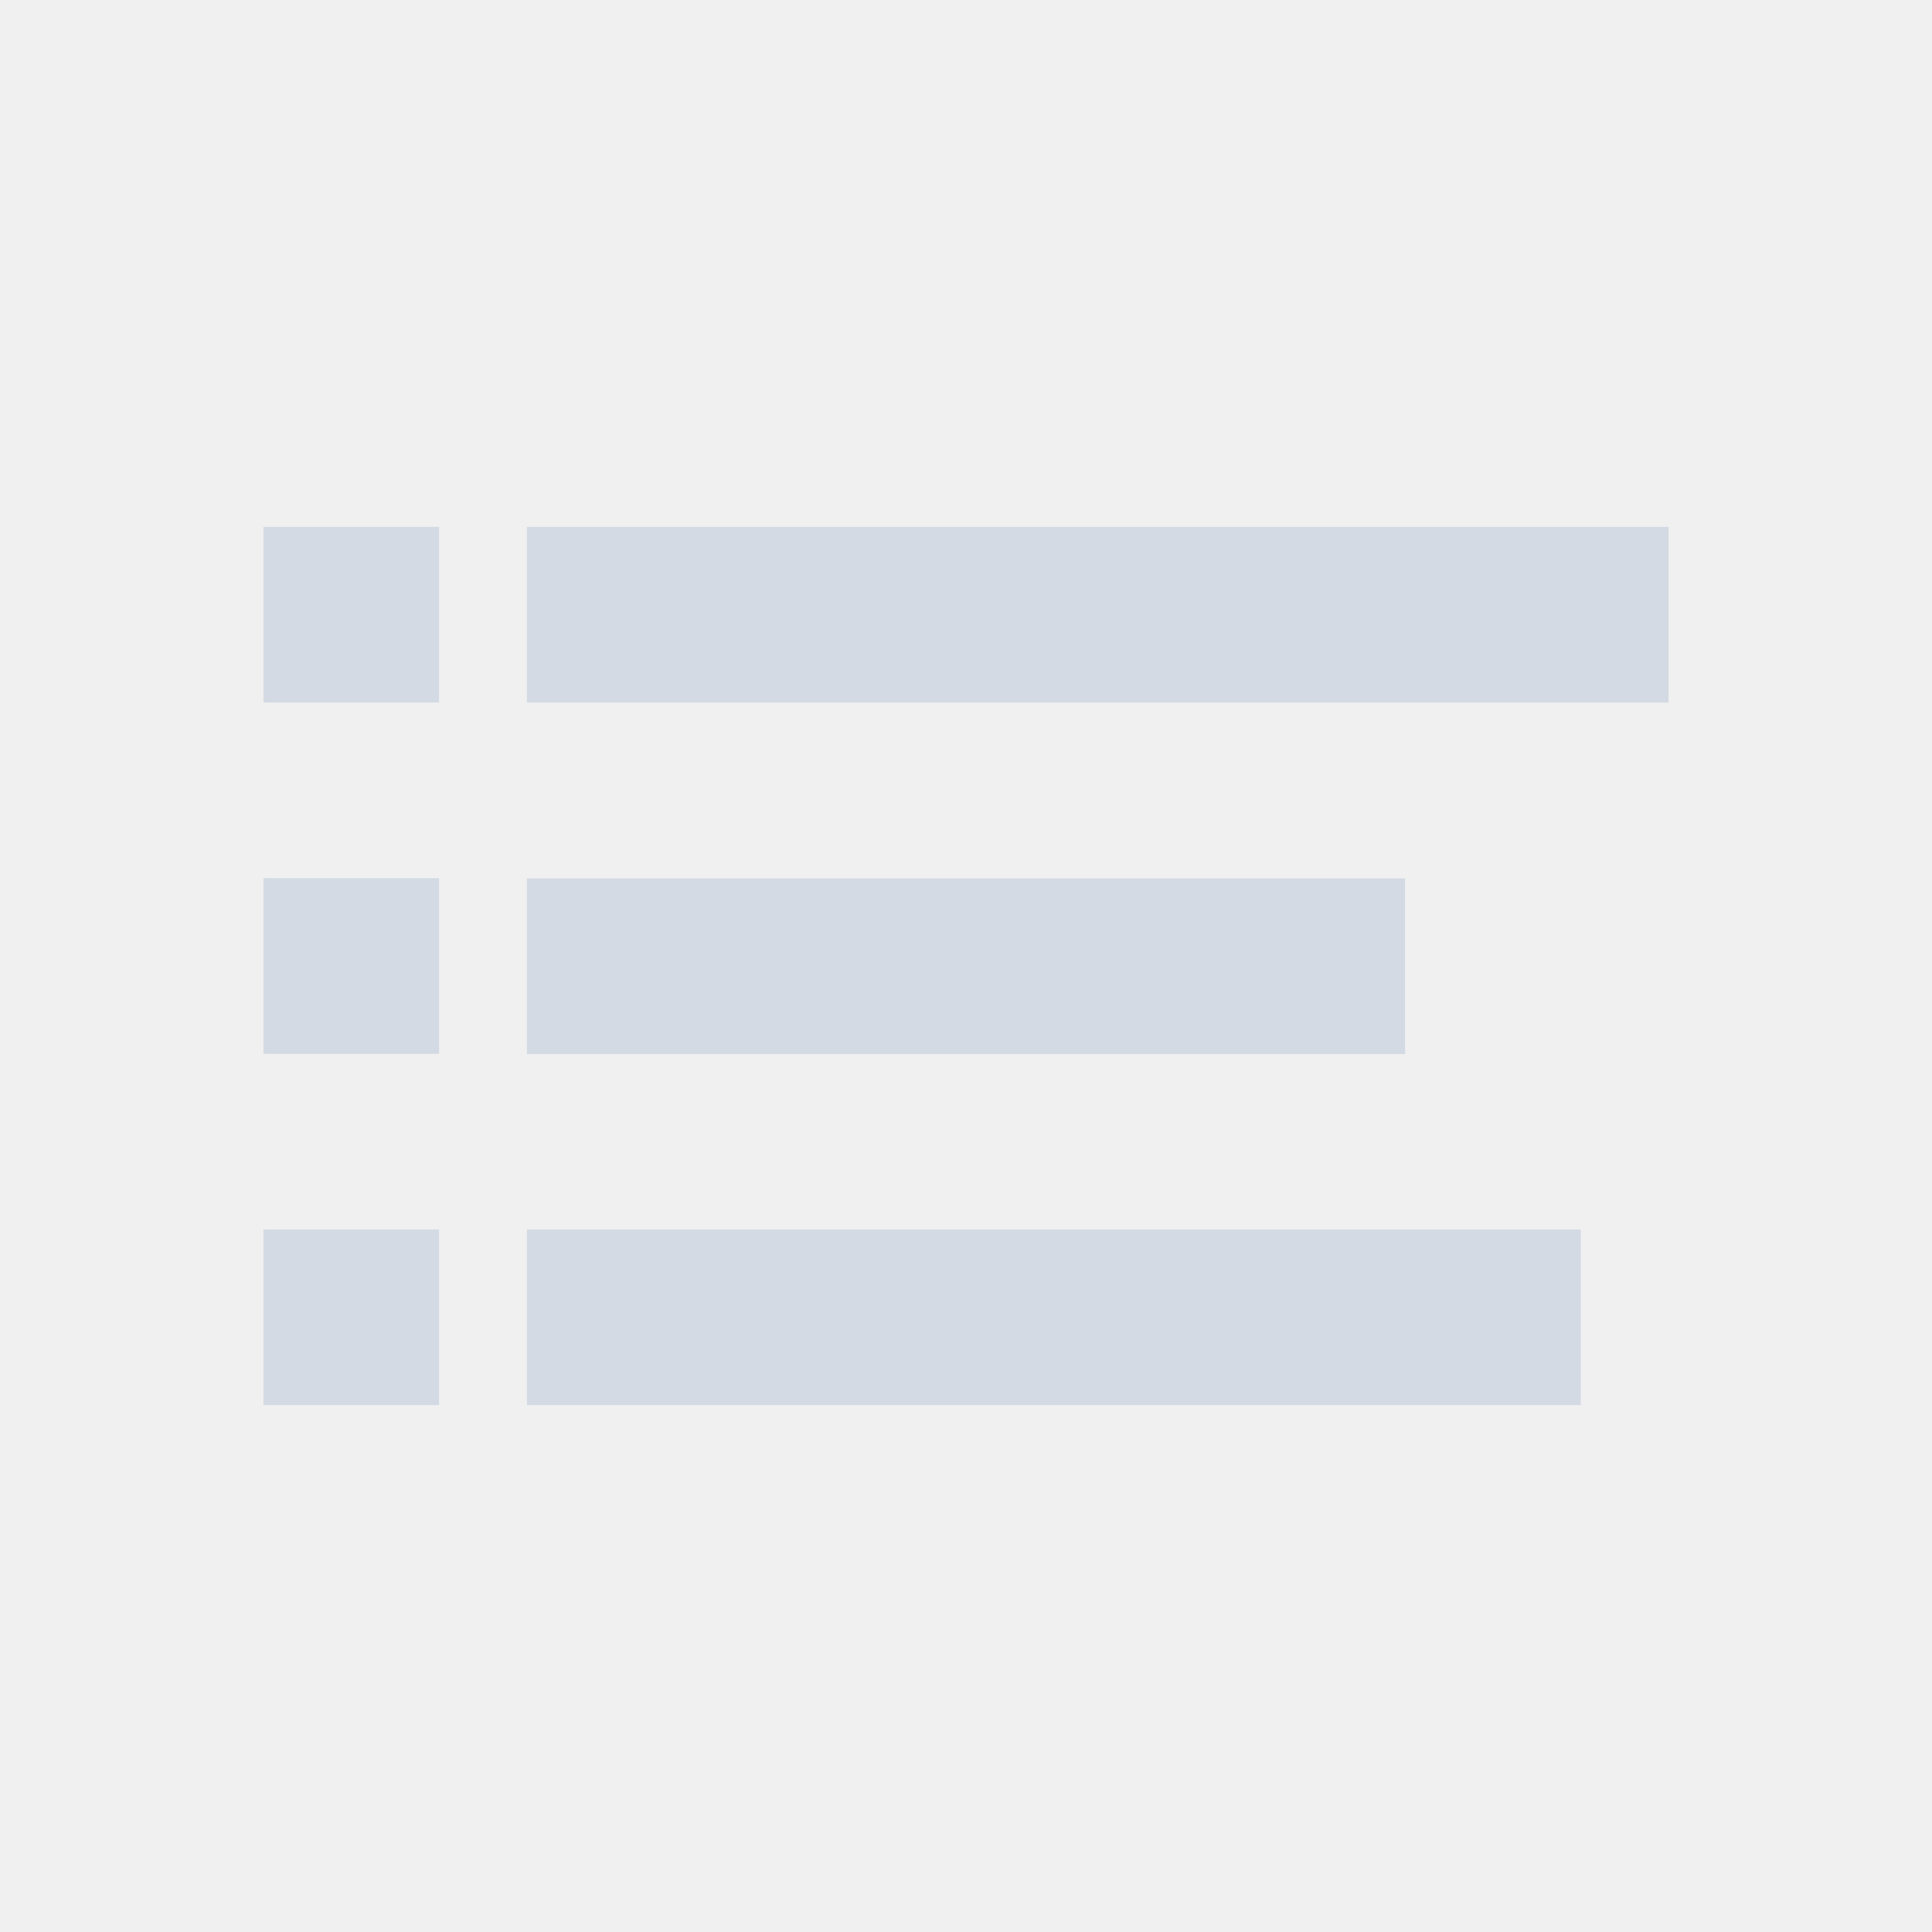
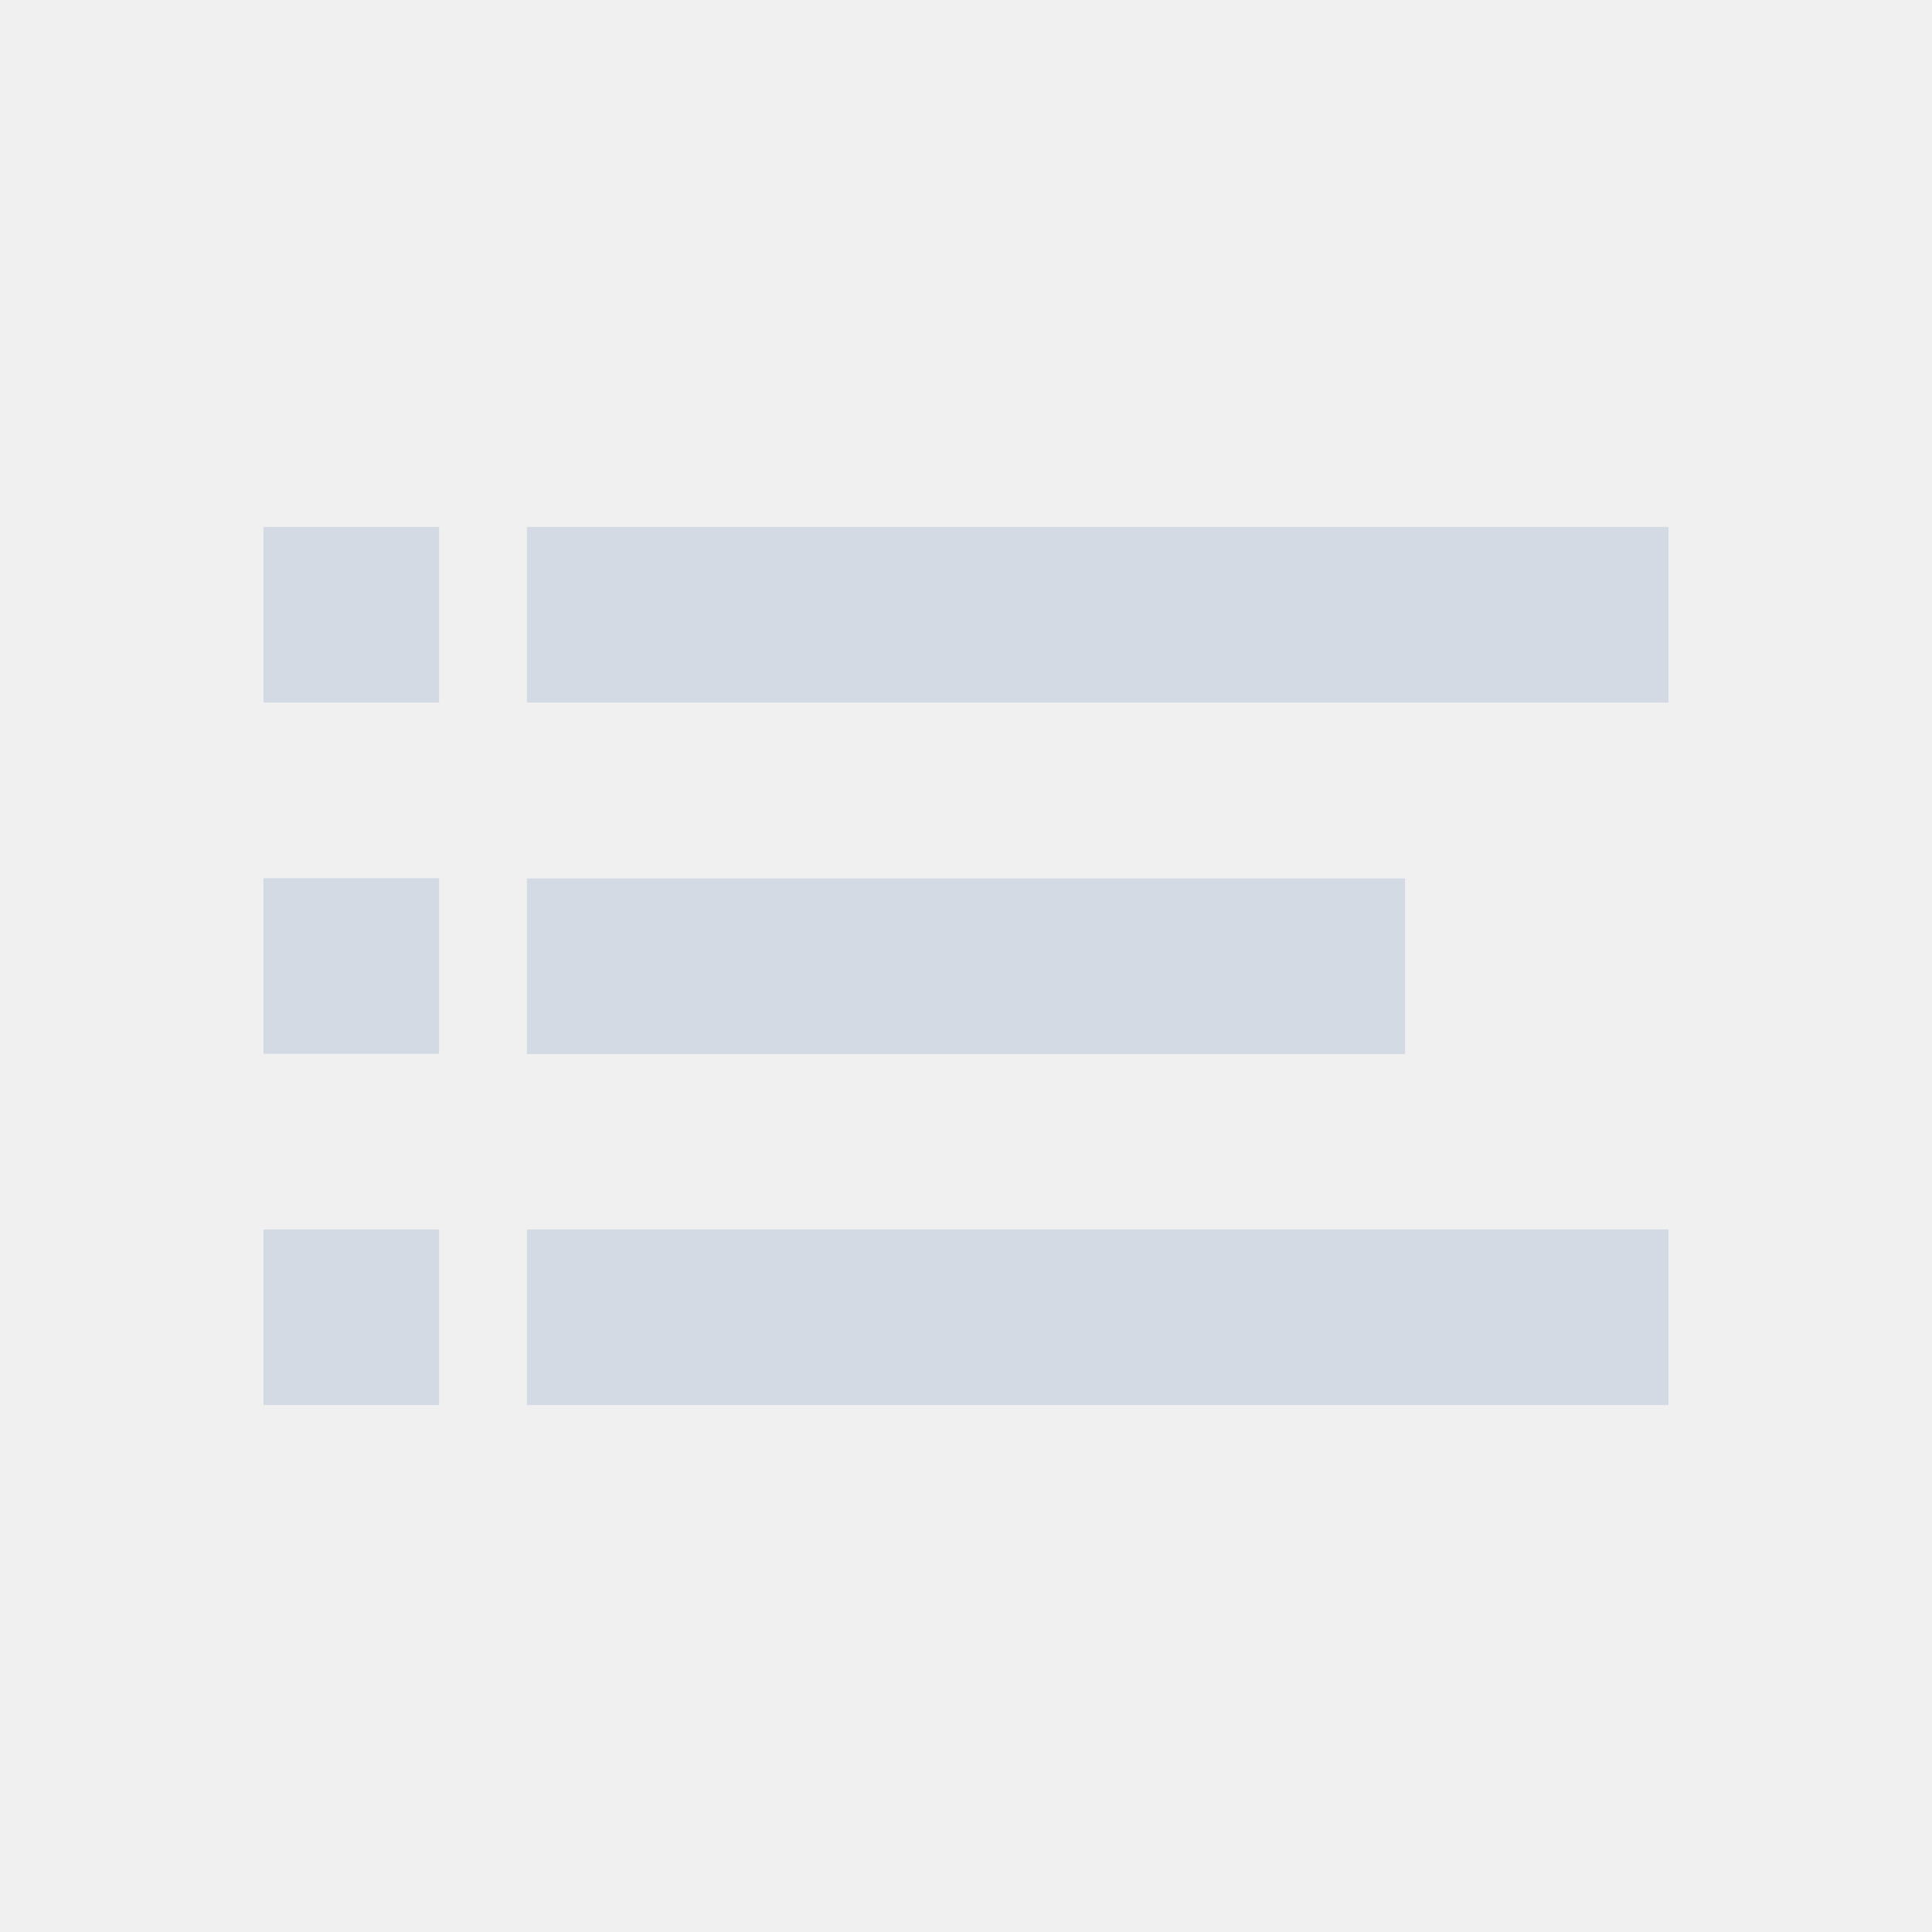
<svg xmlns="http://www.w3.org/2000/svg" xmlns:xlink="http://www.w3.org/1999/xlink" id="svg" width="100%" height="100%" version="1.1" viewBox="0 0 22 22">
  <defs id="defs6">
    <linearGradient id="linearGradient5399" x1="317.917" x2="317.917" y1="909.772" y2="912.772" gradientUnits="userSpaceOnUse" xlink:href="#linearGradient4254" />
    <linearGradient id="linearGradient4254">
      <stop id="stop4256" offset="0" style="stop-color:#888888" />
      <stop id="stop4258" offset="1" style="stop-color:#232323" />
    </linearGradient>
  </defs>
  <g id="g1101" transform="translate(0,39.99684)">
    <rect style="opacity:1;fill:#315bef;fill-opacity:1;stroke:none;stroke-width:0.5;stroke-linecap:round;stroke-linejoin:round;stroke-miterlimit:4;stroke-dasharray:none;stroke-opacity:1" id="rect1089" width="2" height="2" x="3" y="6" />
    <rect style="opacity:1;fill:#315bef;fill-opacity:1;stroke:none;stroke-width:1.275;stroke-linecap:round;stroke-linejoin:round;stroke-miterlimit:4;stroke-dasharray:none;stroke-opacity:1" id="rect1091" width="13" height="2" x="6" y="6" />
    <rect style="opacity:1;fill:#315bef;fill-opacity:1;stroke:none;stroke-width:0.5;stroke-linecap:round;stroke-linejoin:round;stroke-miterlimit:4;stroke-dasharray:none;stroke-opacity:1" id="rect1093" width="2" height="2" x="3" y="10" />
    <rect style="opacity:1;fill:#315bef;fill-opacity:1;stroke:none;stroke-width:1.118;stroke-linecap:round;stroke-linejoin:round;stroke-miterlimit:4;stroke-dasharray:none;stroke-opacity:1" id="rect1095" width="10" height="2" x="6" y="10.003" />
    <rect style="opacity:1;fill:#315bef;fill-opacity:1;stroke:none;stroke-width:0.5;stroke-linecap:round;stroke-linejoin:round;stroke-miterlimit:4;stroke-dasharray:none;stroke-opacity:1" id="rect1097" width="2" height="2" x="3" y="14" />
-     <rect style="opacity:1;fill:#315bef;fill-opacity:1;stroke:none;stroke-width:1.225;stroke-linecap:round;stroke-linejoin:round;stroke-miterlimit:4;stroke-dasharray:none;stroke-opacity:1" id="rect1099" width="12" height="2" x="6" y="14" />
+     <rect style="opacity:1;fill:#315bef;fill-opacity:1;stroke:none;stroke-width:1.275;stroke-linecap:round;stroke-linejoin:round;stroke-miterlimit:4;stroke-dasharray:none;stroke-opacity:1" id="rect1099" width="13" height="2" x="6" y="14" />
  </g>
  <g id="notification-active">
    <rect width="22" height="22" x="0" y="40" style="opacity:0;fill-opacity:0.941" id="rect8" />
    <path d="m 11,43 c -4.418,0 -8,3.582 -8,8 0,4.418 3.582,8 8,8 4.418,0 8,-3.582 8,-8 0,-4.418 -3.582,-8 -8,-8 z" style="opacity:0;fill:#315bef;fill-opacity:1" id="path10" />
    <path d="m 10,47 v 6 h 2 v -6 z m 1,7 c -0.453,0 -1,0.518 -1,0.98 C 10,55.443 10.547,56 11,56 11.453,56 12,55.443 12,54.98 12,54.518 11.453,54 11,54 Z" style="opacity:0;fill:#ffffff;fill-opacity:0.941" id="path12" />
  </g>
  <path id="expander-bottom" d="m -18,23 2,-2 2,2 z" style="fill:#d3dae3" />
  <path id="expander-top" d="m -18,17 2,2 2,-2 z" style="fill:#d3dae3" />
  <path id="expander-right" d="m -13,18 -2,2 2,2 z" style="fill:#d3dae3" />
  <path id="expander-left" d="m -19,18 2,2 -2,2 z" style="fill:#d3dae3" />
  <g id="notification-inactive">
    <rect width="22" height="22" x="0" y="0" style="fill:#d3dae3;fill-opacity:0" id="rect19" />
    <g id="g993">
      <rect y="6" x="3" height="2" width="2" id="rect906" style="opacity:1;fill:#d3dae3;fill-opacity:1;stroke:none;stroke-width:0.5;stroke-linecap:round;stroke-linejoin:round;stroke-miterlimit:4;stroke-dasharray:none;stroke-opacity:1" />
      <rect y="6" x="6" height="2" width="13" id="rect906-3" style="opacity:1;fill:#d3dae3;fill-opacity:1;stroke:none;stroke-width:1.275;stroke-linecap:round;stroke-linejoin:round;stroke-miterlimit:4;stroke-dasharray:none;stroke-opacity:1" />
      <rect y="10" x="3" height="2" width="2" id="rect906-6" style="opacity:1;fill:#d3dae3;fill-opacity:1;stroke:none;stroke-width:0.5;stroke-linecap:round;stroke-linejoin:round;stroke-miterlimit:4;stroke-dasharray:none;stroke-opacity:1" />
      <rect y="10.003" x="6" height="2" width="10" id="rect906-3-7" style="opacity:1;fill:#d3dae3;fill-opacity:1;stroke:none;stroke-width:1.118;stroke-linecap:round;stroke-linejoin:round;stroke-miterlimit:4;stroke-dasharray:none;stroke-opacity:1" />
      <rect y="14" x="3" height="2" width="2" id="rect906-6-5" style="opacity:1;fill:#d3dae3;fill-opacity:1;stroke:none;stroke-width:0.5;stroke-linecap:round;stroke-linejoin:round;stroke-miterlimit:4;stroke-dasharray:none;stroke-opacity:1" />
-       <rect y="14" x="6" height="2" width="12" id="rect906-3-7-3" style="opacity:1;fill:#d3dae3;fill-opacity:1;stroke:none;stroke-width:1.225;stroke-linecap:round;stroke-linejoin:round;stroke-miterlimit:4;stroke-dasharray:none;stroke-opacity:1" />
+       <rect y="14" x="6" height="2" width="13" id="rect906-3-7-3" style="opacity:1;fill:#d3dae3;fill-opacity:1;stroke:none;stroke-width:1.275;stroke-linecap:round;stroke-linejoin:round;stroke-miterlimit:4;stroke-dasharray:none;stroke-opacity:1" />
    </g>
    <g id="g23" style="opacity:0">
      <path d="m 11,3 a 8,8 0 0 0 -8,8 8,8 0 0 0 8,8 8,8 0 0 0 8,-8 8,8 0 0 0 -8,-8 z m 0,2 a 6,6 0 0 1 6,6 6,6 0 0 1 -6,6 6,6 0 0 1 -6,-6 6,6 0 0 1 6,-6 z m -1,1 v 6 h 2 V 6 Z m 1,7 c -0.453,0 -1,0.518 -1,0.98 C 10,14.443 10.547,15 11,15 11.453,15 12,14.443 12,13.98 12,13.518 11.453,13 11,13 Z" style="fill:#d3dae3" id="path21" />
    </g>
  </g>
  <g id="notification-disabled">
    <rect width="22" height="22" x="0" y="-40" style="opacity:0;fill-opacity:0.941" id="rect26" />
    <g transform="translate(0,-40)" id="g993-5-9" style="opacity:0.3">
      <rect y="6" x="3" height="2" width="2" id="rect906-62-3" style="opacity:1;fill:#d3dae3;fill-opacity:1;stroke:none;stroke-width:0.5;stroke-linecap:round;stroke-linejoin:round;stroke-miterlimit:4;stroke-dasharray:none;stroke-opacity:1" />
      <rect y="6" x="6" height="2" width="13" id="rect906-3-9-6" style="opacity:1;fill:#d3dae3;fill-opacity:1;stroke:none;stroke-width:1.275;stroke-linecap:round;stroke-linejoin:round;stroke-miterlimit:4;stroke-dasharray:none;stroke-opacity:1" />
      <rect y="10" x="3" height="2" width="2" id="rect906-6-1-0" style="opacity:1;fill:#d3dae3;fill-opacity:1;stroke:none;stroke-width:0.5;stroke-linecap:round;stroke-linejoin:round;stroke-miterlimit:4;stroke-dasharray:none;stroke-opacity:1" />
      <rect y="10.003" x="6" height="2" width="10" id="rect906-3-7-2-6" style="opacity:1;fill:#d3dae3;fill-opacity:1;stroke:none;stroke-width:1.118;stroke-linecap:round;stroke-linejoin:round;stroke-miterlimit:4;stroke-dasharray:none;stroke-opacity:1" />
      <rect y="14" x="3" height="2" width="2" id="rect906-6-5-7-2" style="opacity:1;fill:#d3dae3;fill-opacity:1;stroke:none;stroke-width:0.5;stroke-linecap:round;stroke-linejoin:round;stroke-miterlimit:4;stroke-dasharray:none;stroke-opacity:1" />
-       <rect y="14" x="6" height="2" width="12" id="rect906-3-7-3-0-6" style="opacity:1;fill:#d3dae3;fill-opacity:1;stroke:none;stroke-width:1.225;stroke-linecap:round;stroke-linejoin:round;stroke-miterlimit:4;stroke-dasharray:none;stroke-opacity:1" />
+       <rect y="14" x="6" height="2" width="13" id="rect906-3-7-3-0-6" style="opacity:1;fill:#d3dae3;fill-opacity:1;stroke:none;stroke-width:1.275;stroke-linecap:round;stroke-linejoin:round;stroke-miterlimit:4;stroke-dasharray:none;stroke-opacity:1" />
    </g>
    <path d="m 11,-37 a 8,8 0 0 0 -8,8 8,8 0 0 0 8,8 8,8 0 0 0 8,-8 8,8 0 0 0 -8,-8 z m 0,2 a 6,6 0 0 1 6,6 6,6 0 0 1 -6,6 6,6 0 0 1 -6,-6 6,6 0 0 1 6,-6 z m -1,1 v 6 h 2 v -6 z m 1,7 c -0.453,0 -1,0.518 -1,0.98 C 10,-25.557 10.547,-25 11,-25 c 0.453,0 1,-0.557 1,-1.02 C 12,-26.482 11.453,-27 11,-27 Z" style="opacity:0;fill:#d3dae3" id="path28" />
  </g>
  <g id="notification-empty">
    <rect width="22" height="22" x="40" y="-40" style="opacity:0;fill-opacity:0.941" id="rect31" />
    <g transform="translate(40,-40)" id="g993-5" style="opacity:1">
      <rect y="6" x="3" height="2" width="2" id="rect906-62" style="opacity:1;fill:#d3dae3;fill-opacity:1;stroke:none;stroke-width:0.5;stroke-linecap:round;stroke-linejoin:round;stroke-miterlimit:4;stroke-dasharray:none;stroke-opacity:1" />
      <rect y="6" x="6" height="2" width="13" id="rect906-3-9" style="opacity:1;fill:#d3dae3;fill-opacity:1;stroke:none;stroke-width:1.275;stroke-linecap:round;stroke-linejoin:round;stroke-miterlimit:4;stroke-dasharray:none;stroke-opacity:1" />
      <rect y="10" x="3" height="2" width="2" id="rect906-6-1" style="opacity:1;fill:#d3dae3;fill-opacity:1;stroke:none;stroke-width:0.5;stroke-linecap:round;stroke-linejoin:round;stroke-miterlimit:4;stroke-dasharray:none;stroke-opacity:1" />
      <rect y="10.003" x="6" height="2" width="10" id="rect906-3-7-2" style="opacity:1;fill:#d3dae3;fill-opacity:1;stroke:none;stroke-width:1.118;stroke-linecap:round;stroke-linejoin:round;stroke-miterlimit:4;stroke-dasharray:none;stroke-opacity:1" />
      <rect y="14" x="3" height="2" width="2" id="rect906-6-5-7" style="opacity:1;fill:#d3dae3;fill-opacity:1;stroke:none;stroke-width:0.5;stroke-linecap:round;stroke-linejoin:round;stroke-miterlimit:4;stroke-dasharray:none;stroke-opacity:1" />
-       <rect y="14" x="6" height="2" width="12" id="rect906-3-7-3-0" style="opacity:1;fill:#d3dae3;fill-opacity:1;stroke:none;stroke-width:1.225;stroke-linecap:round;stroke-linejoin:round;stroke-miterlimit:4;stroke-dasharray:none;stroke-opacity:1" />
+       <rect y="14" x="6" height="2" width="13" id="rect906-3-7-3-0" style="opacity:1;fill:#d3dae3;fill-opacity:1;stroke:none;stroke-width:1.275;stroke-linecap:round;stroke-linejoin:round;stroke-miterlimit:4;stroke-dasharray:none;stroke-opacity:1" />
    </g>
    <path d="m 51,-37 a 8,8 0 0 0 -8,8 8,8 0 0 0 8,8 8,8 0 0 0 8,-8 8,8 0 0 0 -8,-8 z m 0,2 a 6,6 0 0 1 6,6 6,6 0 0 1 -6,6 6,6 0 0 1 -6,-6 6,6 0 0 1 6,-6 z" style="opacity:0;fill:#d3dae3" id="path33" />
  </g>
  <g id="notification-progress-active">
    <rect width="22" height="22" x="40" y="0" style="opacity:0;fill-opacity:0.941" id="rect36" />
    <g transform="translate(40)" id="g1122">
      <rect y="6" x="3" height="2" width="2" id="rect1110" style="opacity:1;fill:#da4453;fill-opacity:1;stroke:none;stroke-width:0.5;stroke-linecap:round;stroke-linejoin:round;stroke-miterlimit:4;stroke-dasharray:none;stroke-opacity:1" />
      <rect y="6" x="6" height="2" width="13" id="rect1112" style="opacity:1;fill:#da4453;fill-opacity:1;stroke:none;stroke-width:1.275;stroke-linecap:round;stroke-linejoin:round;stroke-miterlimit:4;stroke-dasharray:none;stroke-opacity:1" />
      <rect y="10" x="3" height="2" width="2" id="rect1114" style="opacity:1;fill:#315bef;fill-opacity:1;stroke:none;stroke-width:0.5;stroke-linecap:round;stroke-linejoin:round;stroke-miterlimit:4;stroke-dasharray:none;stroke-opacity:1" />
      <rect y="10.003" x="6" height="2" width="10" id="rect1116" style="opacity:1;fill:#315bef;fill-opacity:1;stroke:none;stroke-width:1.118;stroke-linecap:round;stroke-linejoin:round;stroke-miterlimit:4;stroke-dasharray:none;stroke-opacity:1" />
      <rect y="14" x="3" height="2" width="2" id="rect1118" style="opacity:1;fill:#315bef;fill-opacity:1;stroke:none;stroke-width:0.5;stroke-linecap:round;stroke-linejoin:round;stroke-miterlimit:4;stroke-dasharray:none;stroke-opacity:1" />
-       <rect y="14" x="6" height="2" width="12" id="rect1120" style="opacity:1;fill:#315bef;fill-opacity:1;stroke:none;stroke-width:1.225;stroke-linecap:round;stroke-linejoin:round;stroke-miterlimit:4;stroke-dasharray:none;stroke-opacity:1" />
+       <rect y="14" x="6" height="2" width="13" id="rect1120" style="opacity:1;fill:#315bef;fill-opacity:1;stroke:none;stroke-width:1.275;stroke-linecap:round;stroke-linejoin:round;stroke-miterlimit:4;stroke-dasharray:none;stroke-opacity:1" />
    </g>
    <path d="m 51,3 c -4.418,0 -8,3.582 -8,8 0,4.418 3.582,8 8,8 4.418,0 8,-3.582 8,-8 0,-4.418 -3.582,-8 -8,-8 z" style="opacity:0;fill:#315bef;fill-opacity:1" id="path38" />
  </g>
  <g id="notification-progress-inactive">
    <rect width="22" height="22" x="40" y="40" style="opacity:0;fill-opacity:0.941" id="rect41" />
    <g id="g1165" transform="translate(40,40)" style="opacity:0.3">
      <rect style="opacity:1;fill:#da4453;fill-opacity:1;stroke:none;stroke-width:0.5;stroke-linecap:round;stroke-linejoin:round;stroke-miterlimit:4;stroke-dasharray:none;stroke-opacity:1" id="rect1153" width="2" height="2" x="3" y="6" />
      <rect style="opacity:1;fill:#da4453;fill-opacity:1;stroke:none;stroke-width:1.275;stroke-linecap:round;stroke-linejoin:round;stroke-miterlimit:4;stroke-dasharray:none;stroke-opacity:1" id="rect1155" width="13" height="2" x="6" y="6" />
      <rect style="opacity:1;fill:#315bef;fill-opacity:1;stroke:none;stroke-width:0.5;stroke-linecap:round;stroke-linejoin:round;stroke-miterlimit:4;stroke-dasharray:none;stroke-opacity:1" id="rect1157" width="2" height="2" x="3" y="10" />
      <rect style="opacity:1;fill:#315bef;fill-opacity:1;stroke:none;stroke-width:1.118;stroke-linecap:round;stroke-linejoin:round;stroke-miterlimit:4;stroke-dasharray:none;stroke-opacity:1" id="rect1159" width="10" height="2" x="6" y="10.003" />
      <rect style="opacity:1;fill:#315bef;fill-opacity:1;stroke:none;stroke-width:0.5;stroke-linecap:round;stroke-linejoin:round;stroke-miterlimit:4;stroke-dasharray:none;stroke-opacity:1" id="rect1161" width="2" height="2" x="3" y="14" />
-       <rect style="opacity:1;fill:#315bef;fill-opacity:1;stroke:none;stroke-width:1.225;stroke-linecap:round;stroke-linejoin:round;stroke-miterlimit:4;stroke-dasharray:none;stroke-opacity:1" id="rect1163" width="12" height="2" x="6" y="14" />
+       <rect style="opacity:1;fill:#315bef;fill-opacity:1;stroke:none;stroke-width:1.275;stroke-linecap:round;stroke-linejoin:round;stroke-miterlimit:4;stroke-dasharray:none;stroke-opacity:1" id="rect1163" width="13" height="2" x="6" y="14" />
    </g>
    <path d="m 51,43 c -4.418,0 -8,3.582 -8,8 0,4.418 3.582,8 8,8 4.418,0 8,-3.582 8,-8 0,-4.418 -3.582,-8 -8,-8 z" style="opacity:0;fill:#d3dae3" id="path43" />
  </g>
</svg>
